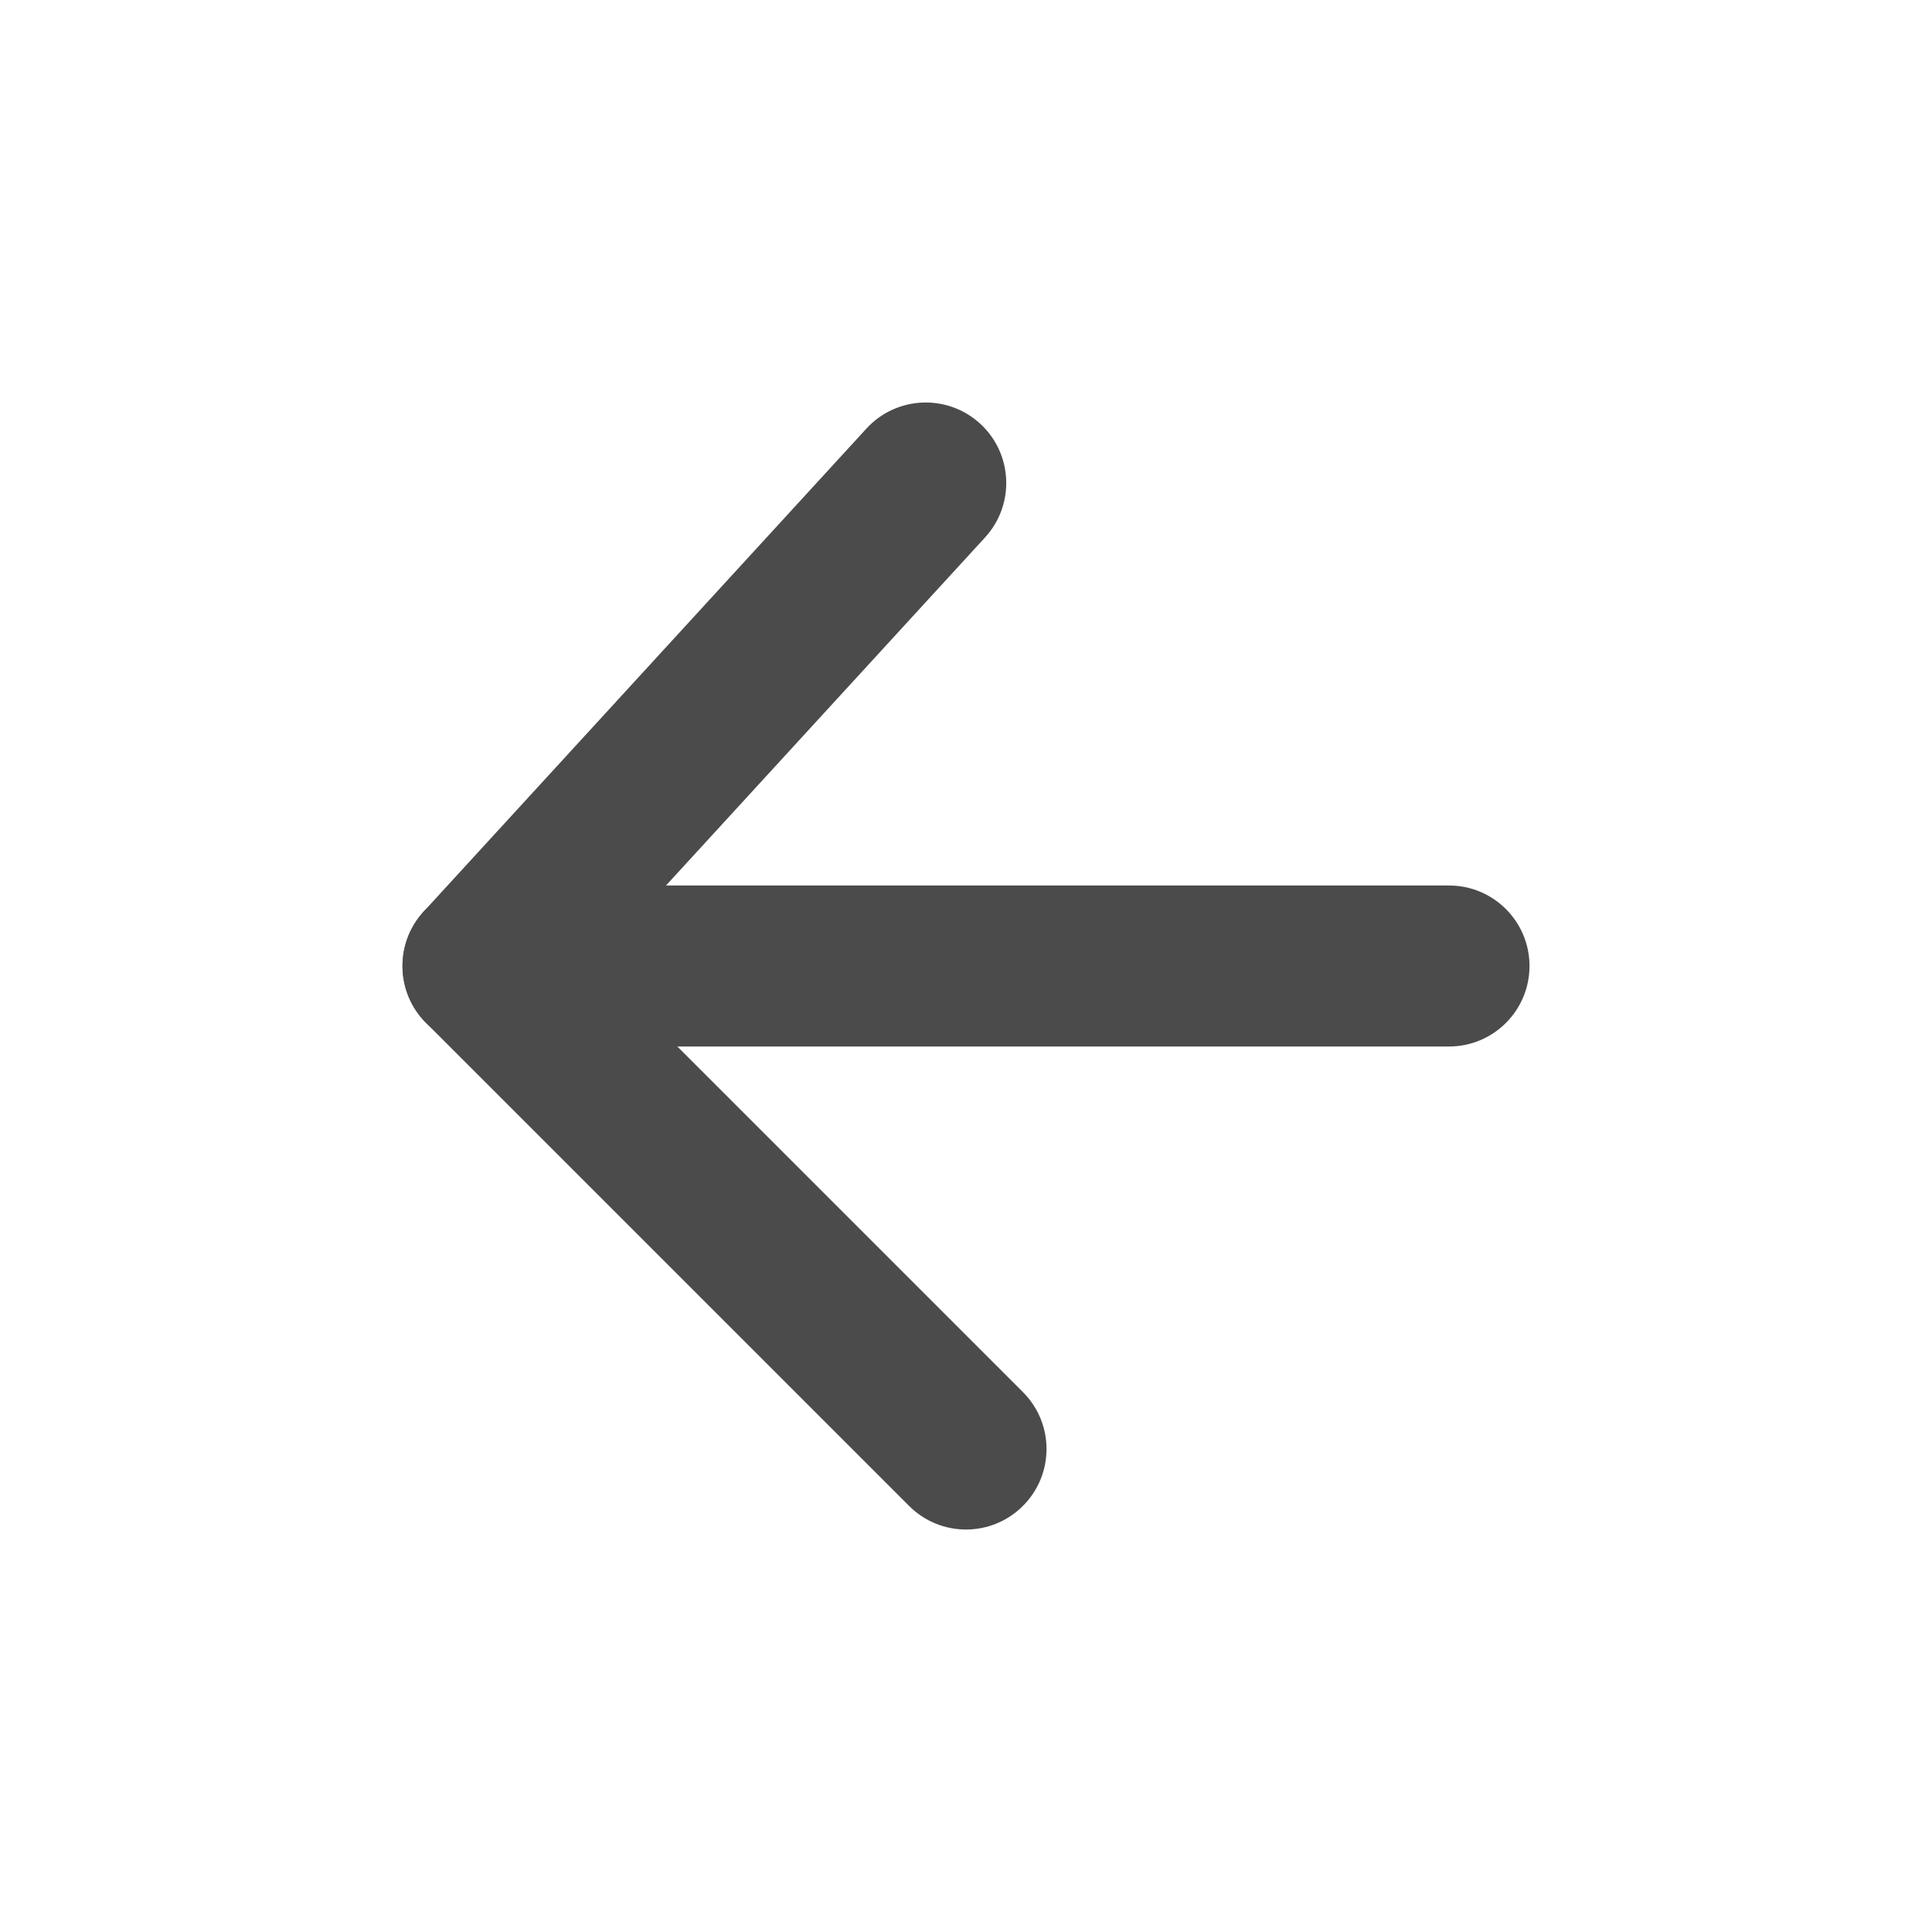
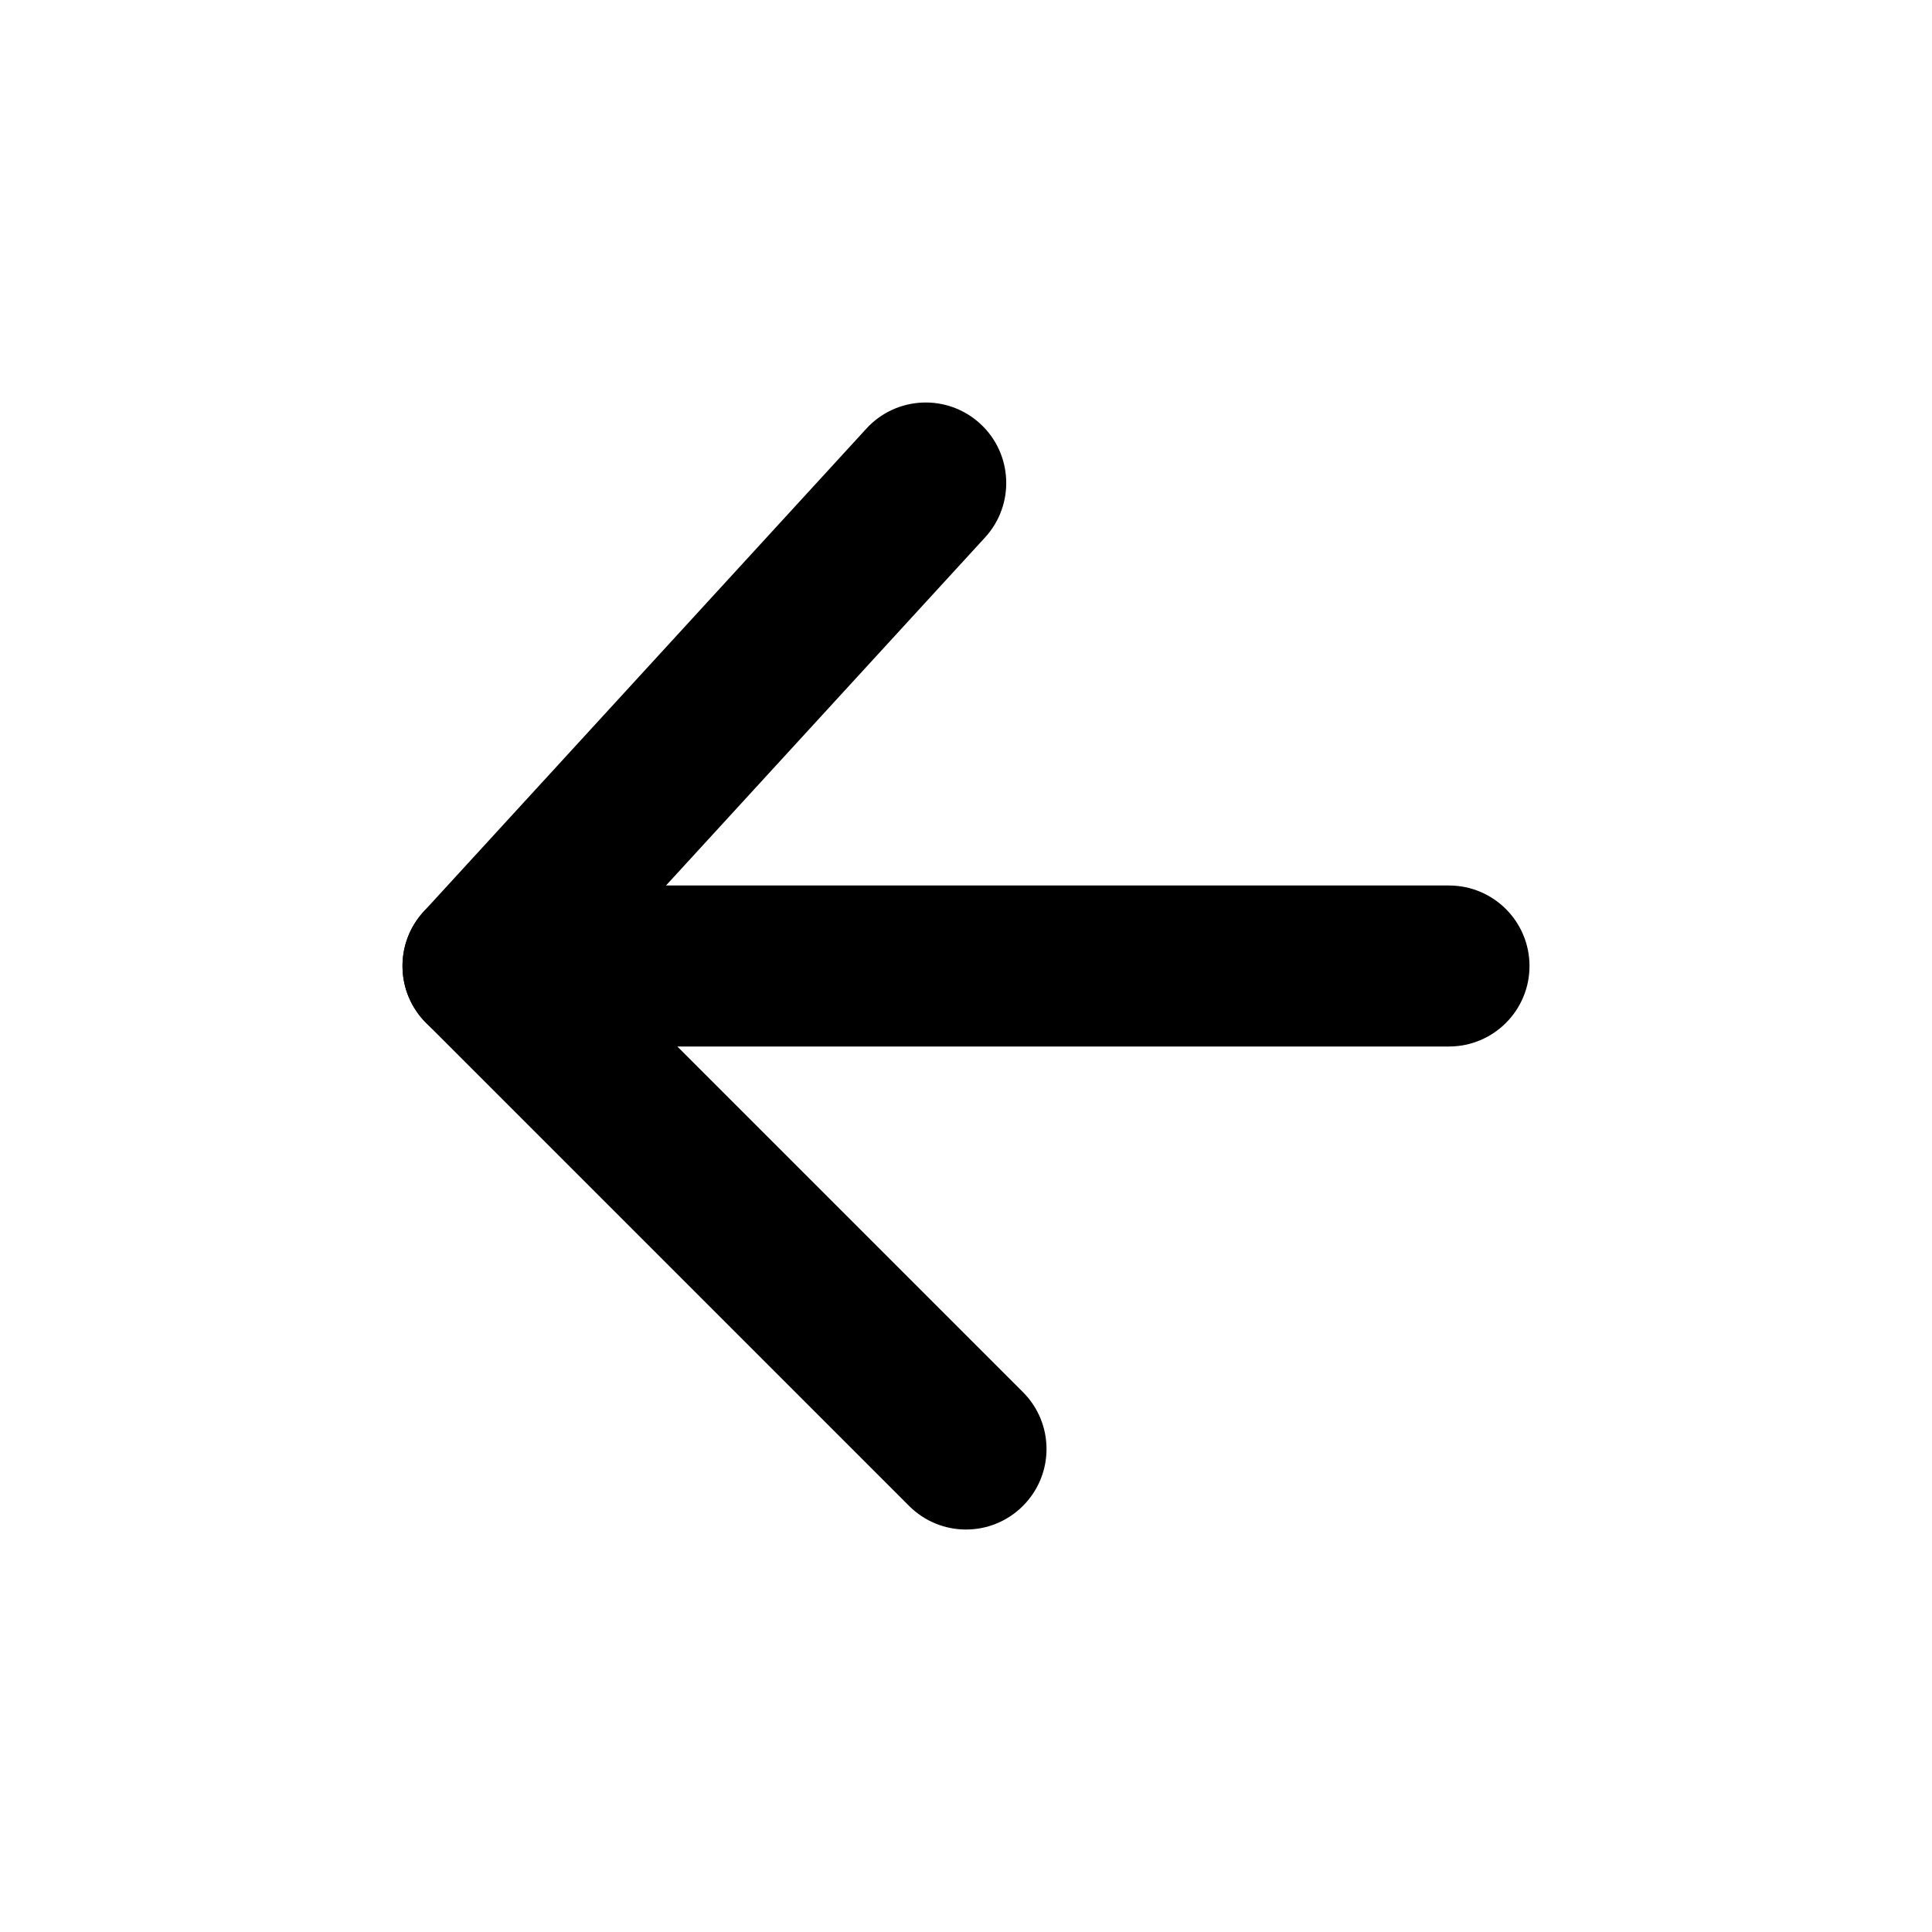
<svg xmlns="http://www.w3.org/2000/svg" width="24" height="24" viewBox="0 0 24 24" fill="none">
-   <rect width="2" height="14" rx="1" transform="matrix(0 -1 -1 0 19 13)" fill="#4B4B4B" />
-   <path d="M12.707 17.293C13.098 17.683 13.098 18.317 12.707 18.707C12.317 19.098 11.683 19.098 11.293 18.707L5.293 12.707C4.914 12.329 4.901 11.719 5.263 11.324L10.763 5.324C11.136 4.917 11.769 4.89 12.176 5.263C12.583 5.636 12.61 6.269 12.237 6.676L7.384 11.97L12.707 17.293Z" fill="#4B4B4B" />
+   <rect width="2" height="14" rx="1" transform="matrix(0 -1 -1 0 19 13)" fill="currentColor" />
+   <path d="M12.707 17.293C13.098 17.683 13.098 18.317 12.707 18.707C12.317 19.098 11.683 19.098 11.293 18.707L5.293 12.707C4.914 12.329 4.901 11.719 5.263 11.324L10.763 5.324C11.136 4.917 11.769 4.89 12.176 5.263C12.583 5.636 12.61 6.269 12.237 6.676L7.384 11.97L12.707 17.293Z" fill="currentColor" />
</svg>
